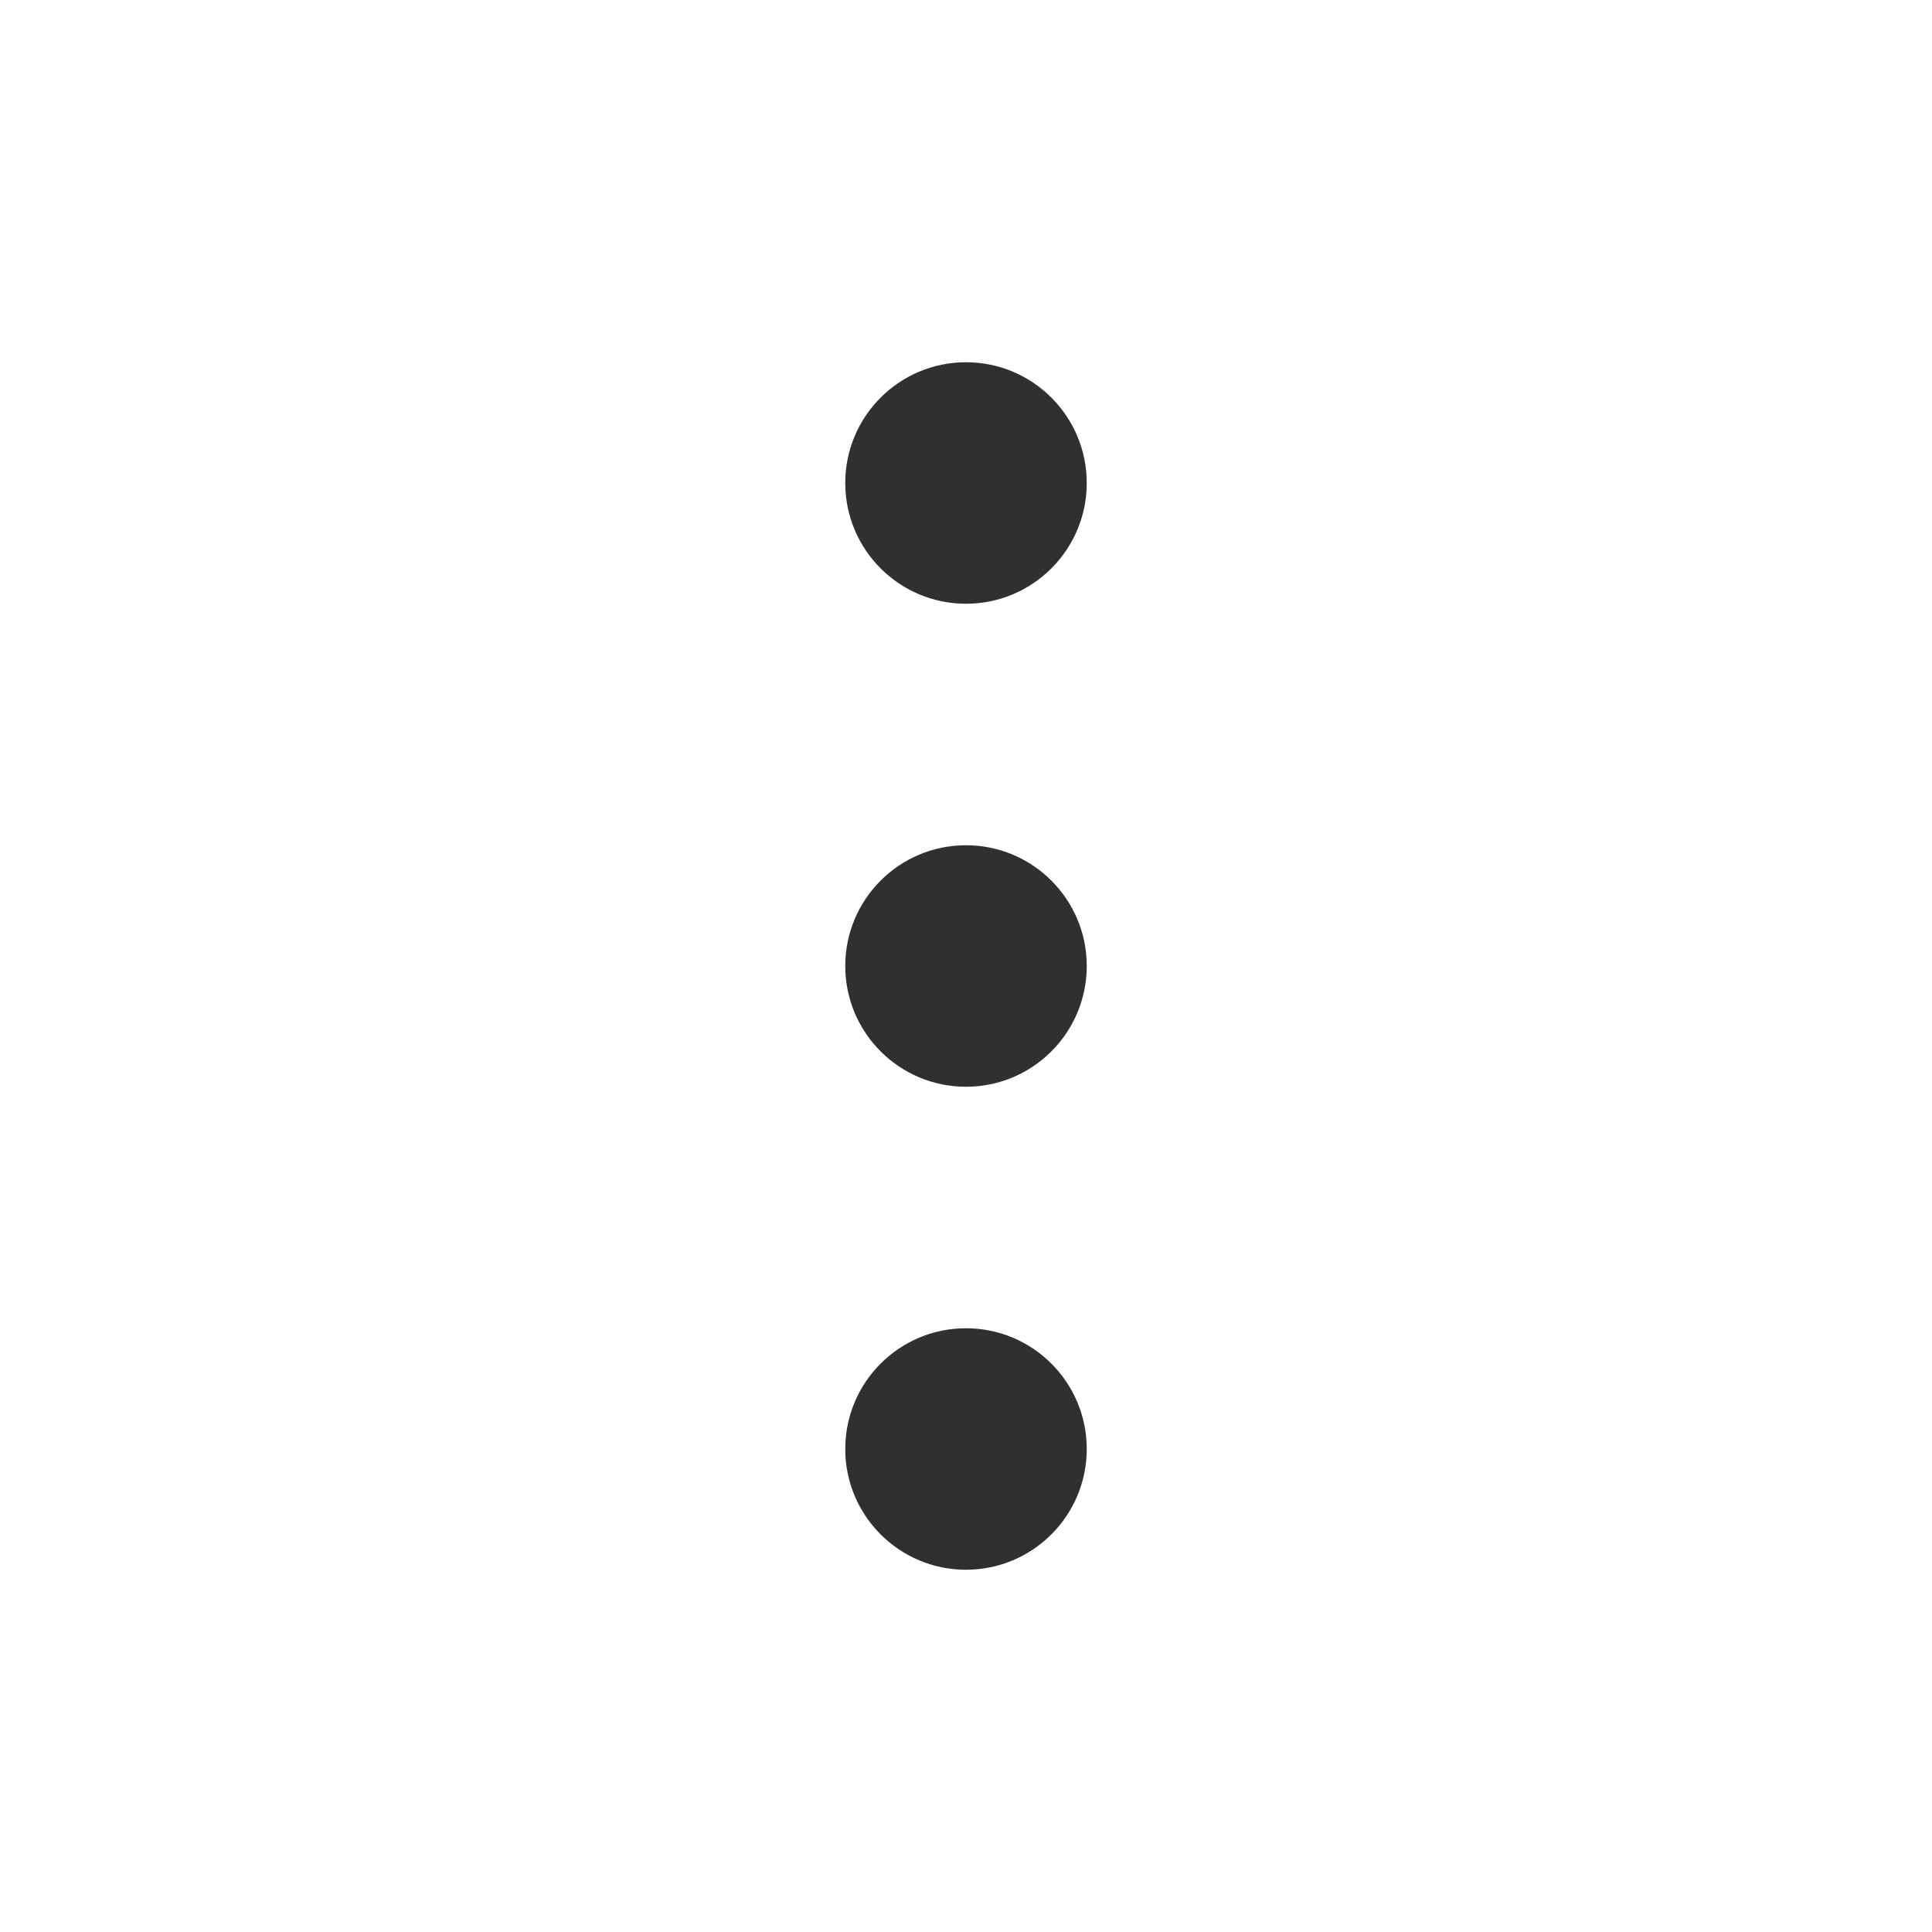
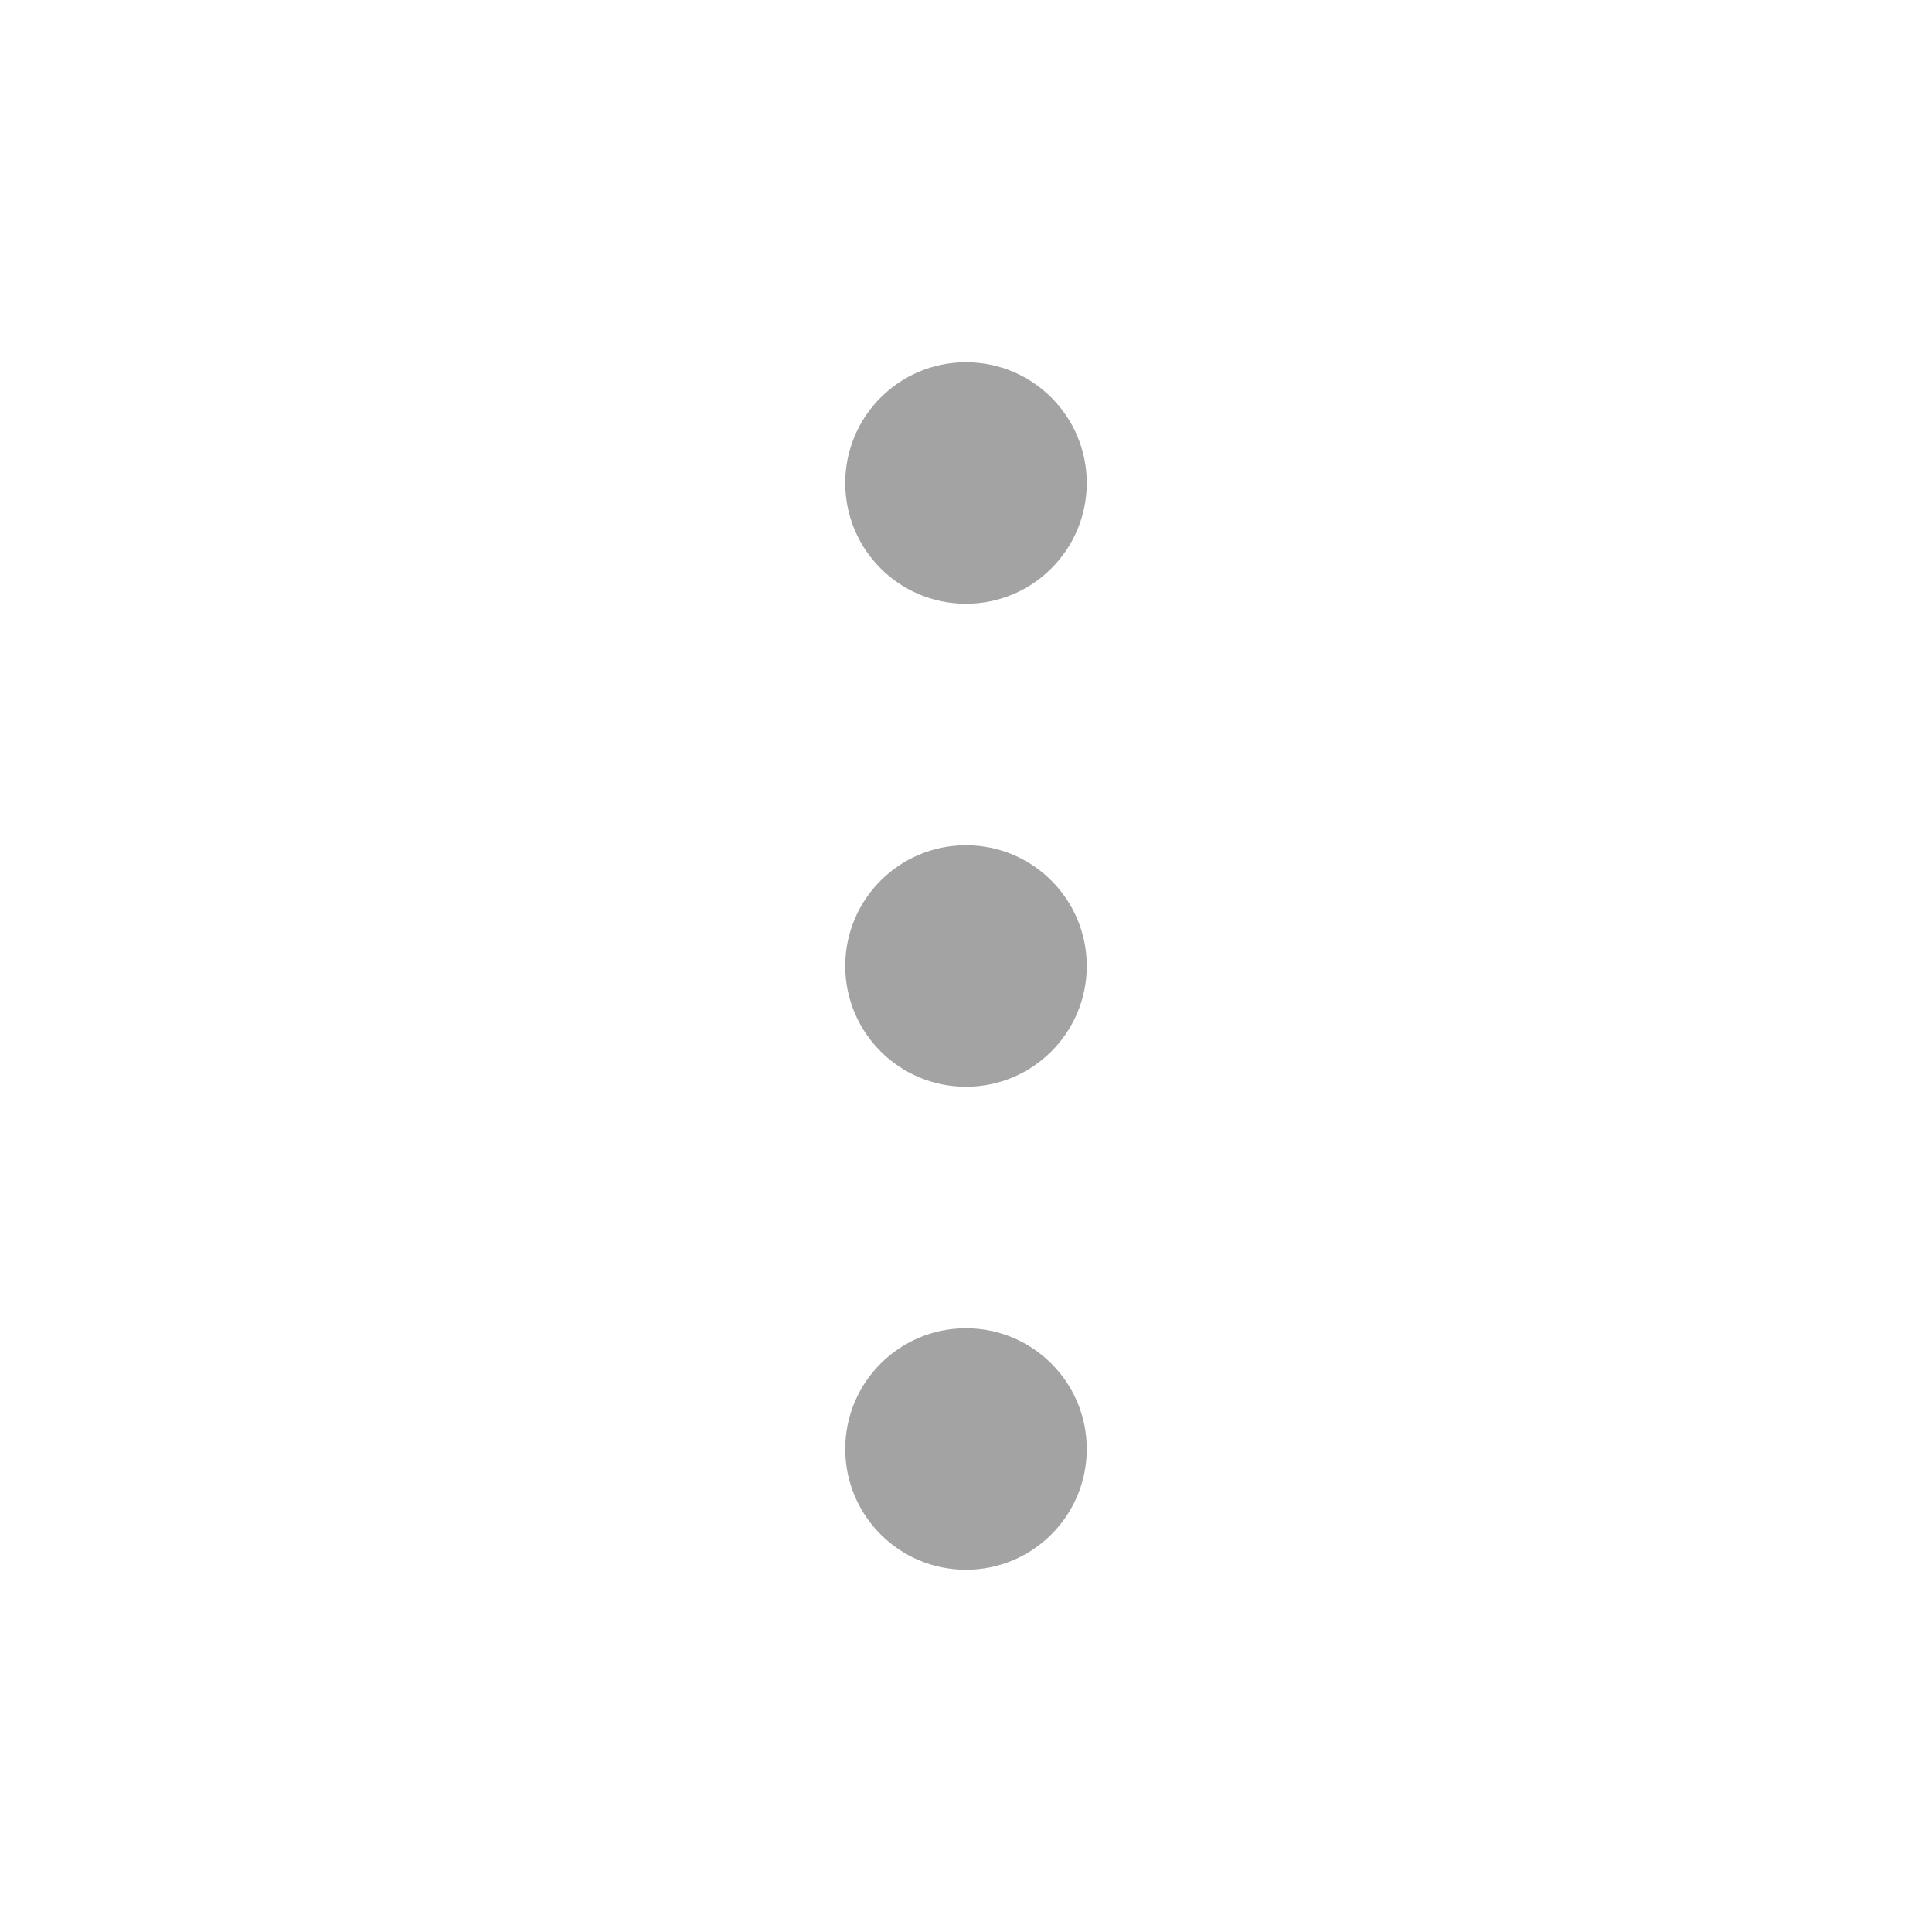
<svg xmlns="http://www.w3.org/2000/svg" width="48" height="48" viewBox="0 0 48 48" fill="none">
-   <circle cx="24" cy="12" r="3" fill="#31302F" />
-   <circle cx="24" cy="24" r="3" fill="#31302F" />
-   <circle cx="24" cy="36" r="3" fill="#31302F" />
+   <circle cx="24" cy="12" r="3" fill="#A3A3A3" />
+   <circle cx="24" cy="24" r="3" fill="#A3A3A3" />
+   <circle cx="24" cy="36" r="3" fill="#A3A3A3" />
</svg>
